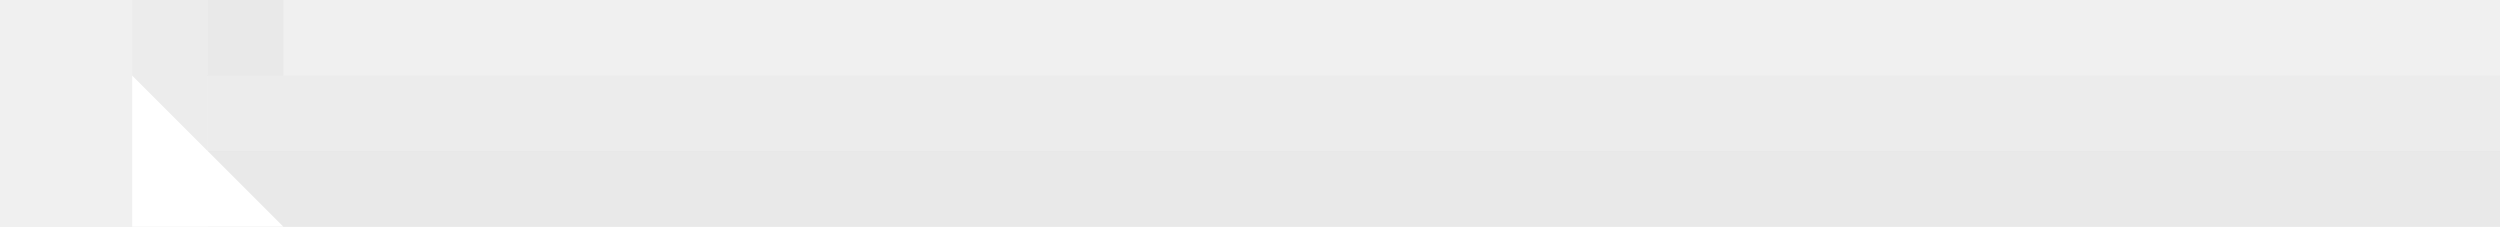
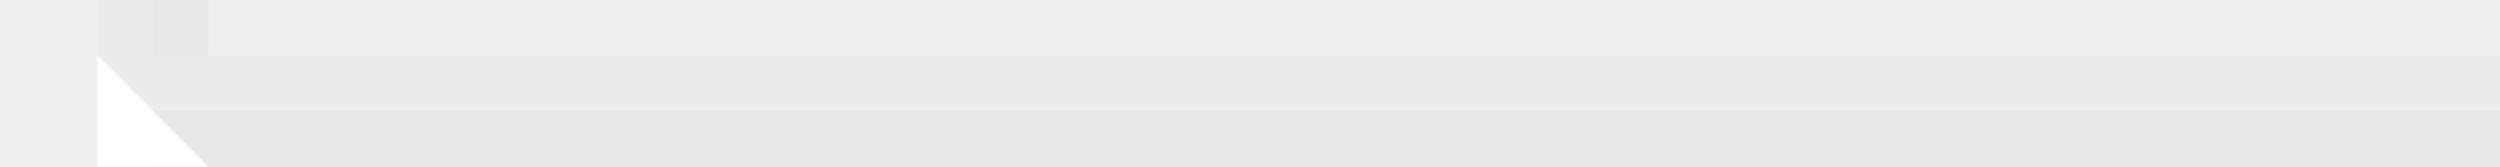
- <svg xmlns="http://www.w3.org/2000/svg" version="1.1" id="Layer_1" x="0px" y="0px" width="661.833px" height="60px" viewBox="0 0 661.833 60" enable-background="new 0 0 661.833 60" xml:space="preserve">
+ <svg xmlns="http://www.w3.org/2000/svg" version="1.1" id="Layer_1" x="0px" y="0px" width="900px" height="60px" viewBox="0 0 900 60" enable-background="new 0 0 900 60" xml:space="preserve">
  <rect x="-23.333" y="-50.333" fill="#FFFFFF" width="40" height="20" />
  <g opacity="0.25">
    <g>
      <polygon opacity="0.85" fill="#CCCCCC" enable-background="new    " points="84.334,-28.667 72.333,-16.667 72.333,-36.667     92.334,-36.667   " />
      <polygon opacity="0.85" fill="#DDDDDD" enable-background="new    " points="60.333,-28.667 72.333,-16.667 72.333,-36.667     52.333,-36.667   " />
    </g>
  </g>
  <g opacity="0.25">
-     <line opacity="0.85" fill="none" stroke="#DDDDDD" stroke-width="20" stroke-miterlimit="10" enable-background="new    " x1="663.332" y1="30" x2="55" y2="30" />
-     <line opacity="0.85" fill="none" stroke="#CCCCCC" stroke-width="20" stroke-miterlimit="10" enable-background="new    " x1="663.332" y1="50" x2="55" y2="50" />
+     <line opacity="0.85" fill="none" stroke="#DDDDDD" stroke-width="20" stroke-miterlimit="10" enable-background="new    " x1="900" y1="30" x2="55" y2="30" />
+     <line opacity="0.85" fill="none" stroke="#CCCCCC" stroke-width="20" stroke-miterlimit="10" enable-background="new    " x1="900" y1="50" x2="55" y2="50" />
  </g>
  <g>
    <g>
      <polygon fill="#FFFFFF" points="51,36 75,60 35,60 35,20   " />
      <polygon opacity="0.85" fill="#DDDDDD" fill-opacity="0.25" enable-background="new    " points="55,40 55,20 35,20 47,32   " />
    </g>
  </g>
  <g opacity="0.25">
    <line opacity="0.85" fill="none" stroke="#DDDDDD" stroke-width="20" stroke-miterlimit="10" enable-background="new    " x1="45" y1="0" x2="45" y2="20" />
    <line opacity="0.85" fill="none" stroke="#CCCCCC" stroke-width="20" stroke-miterlimit="10" enable-background="new    " x1="65" y1="0" x2="65" y2="20" />
  </g>
  <polygon fill="#FFFFFF" points="143.667,-36.667 123.667,-36.667 131.667,-28.667 143.667,-16.667 155.667,-28.667 163.667,-36.667   " />
</svg>
